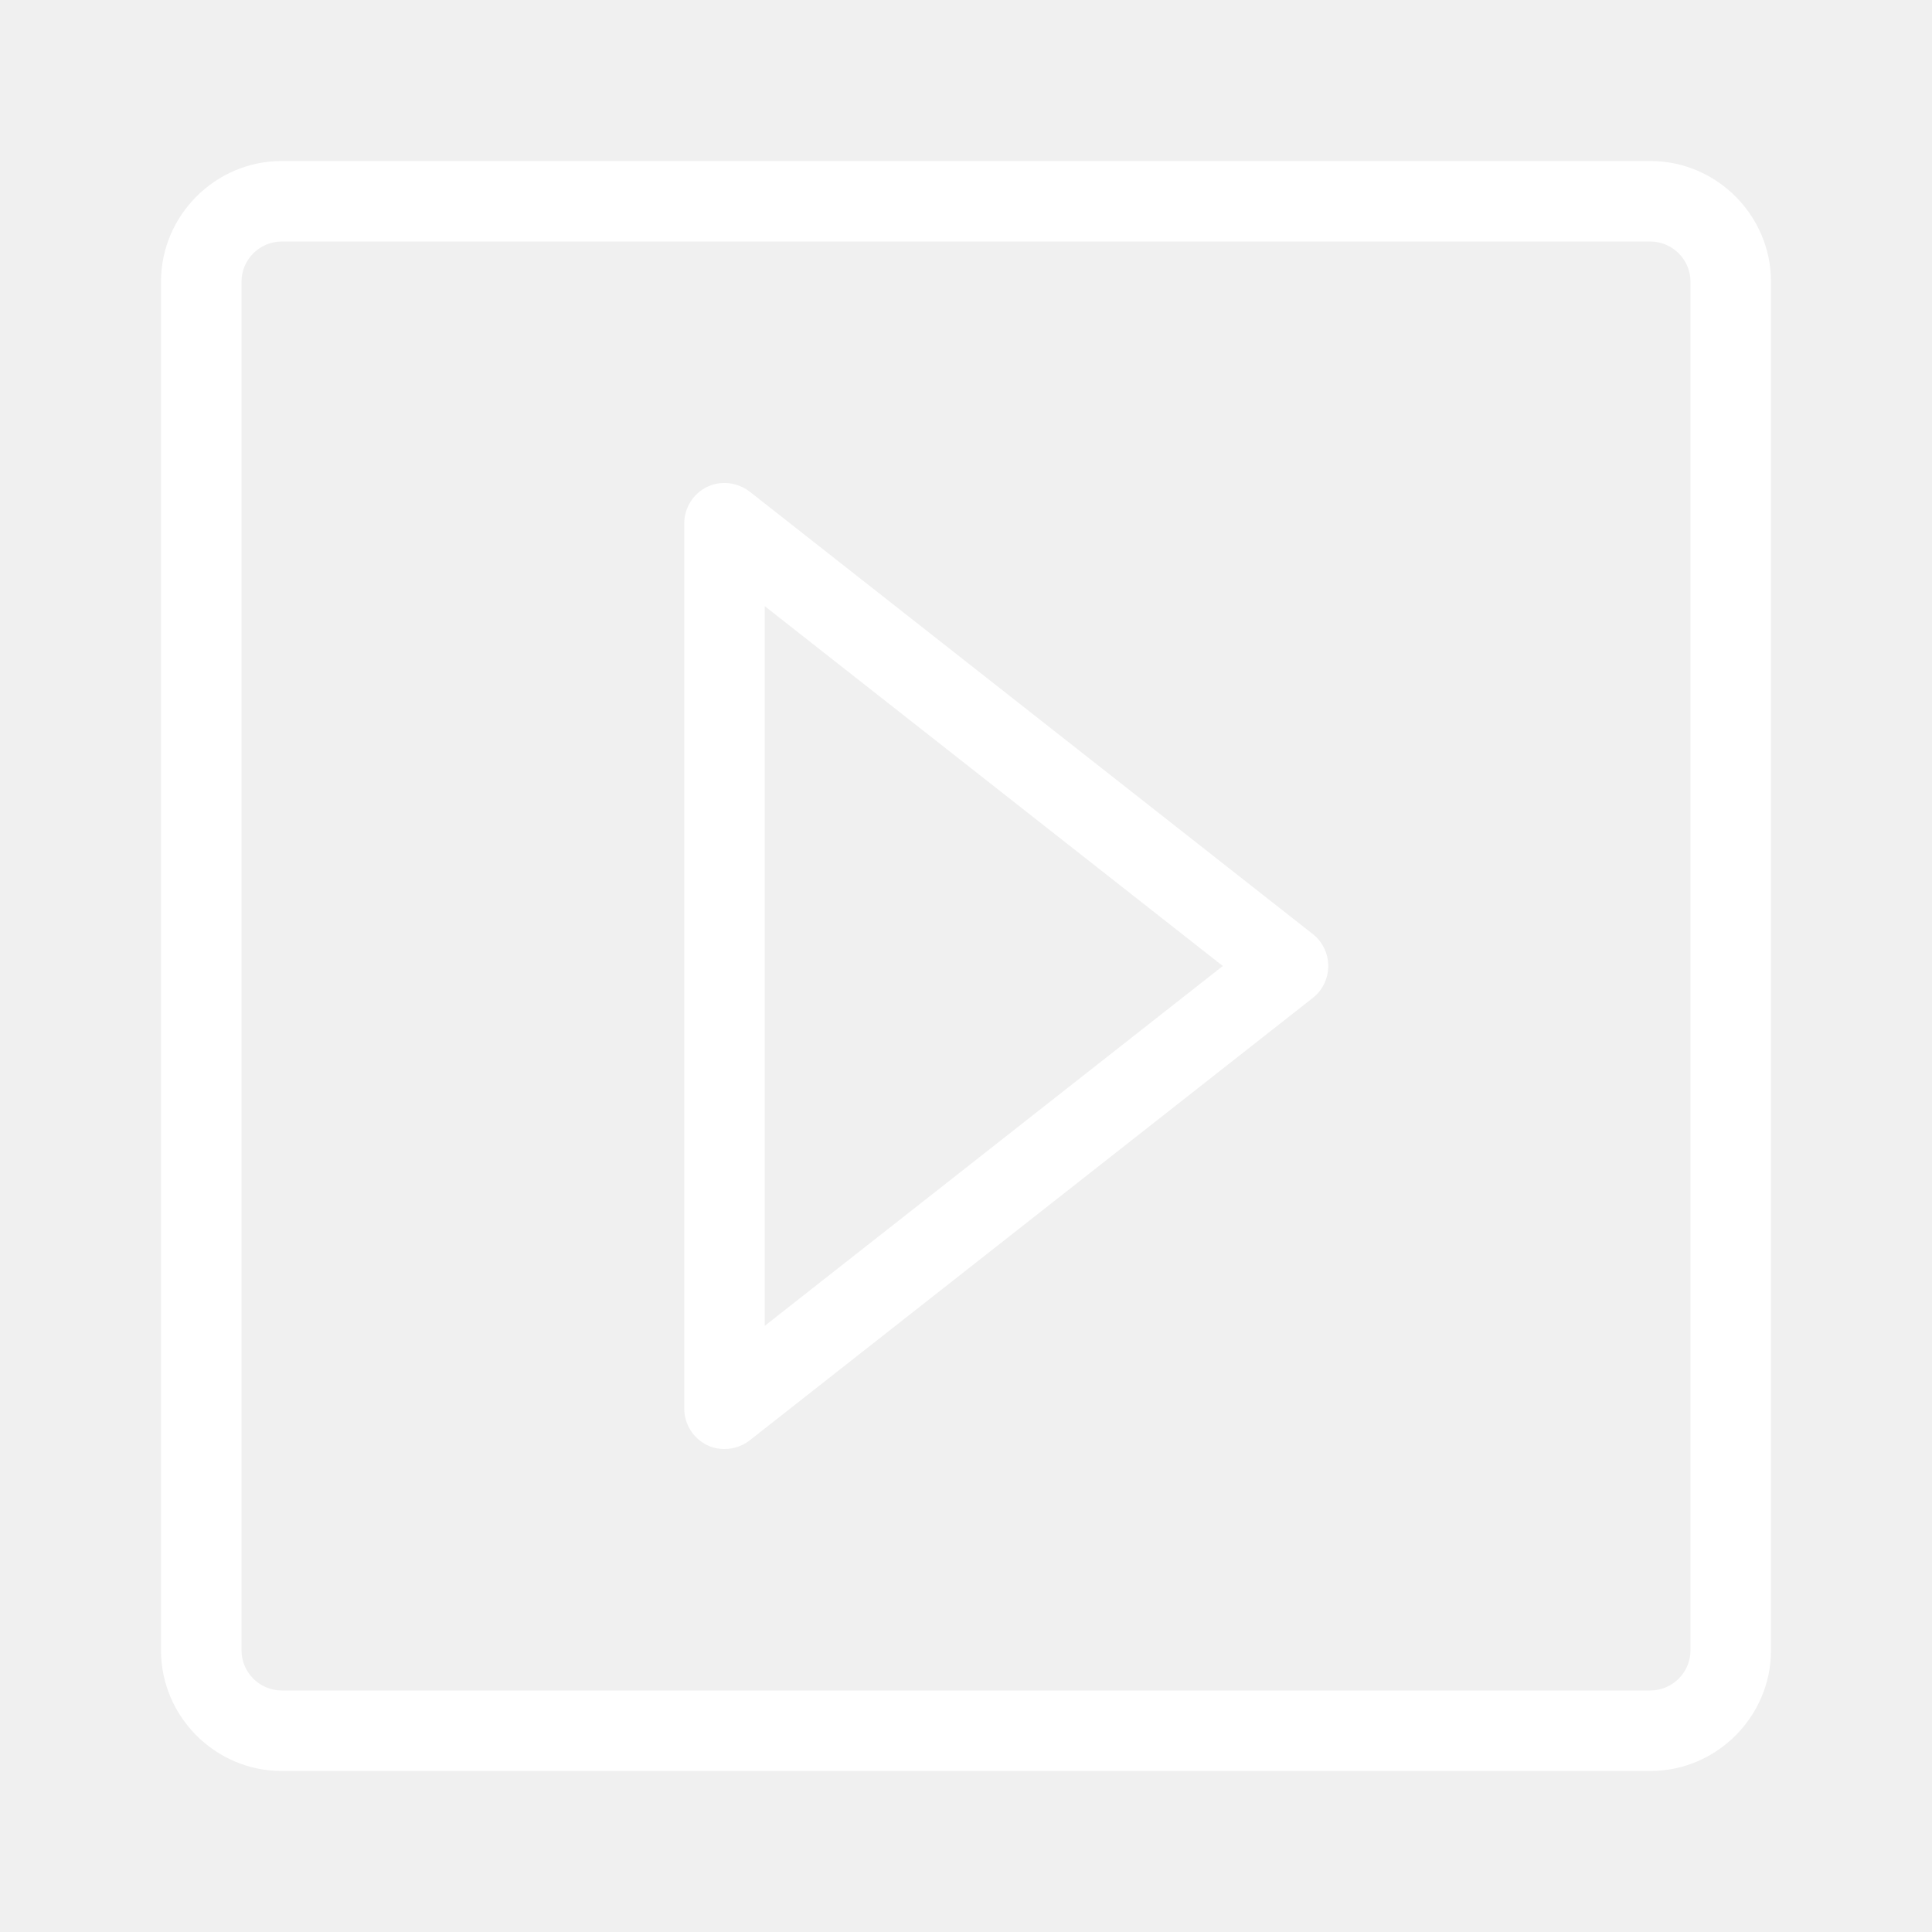
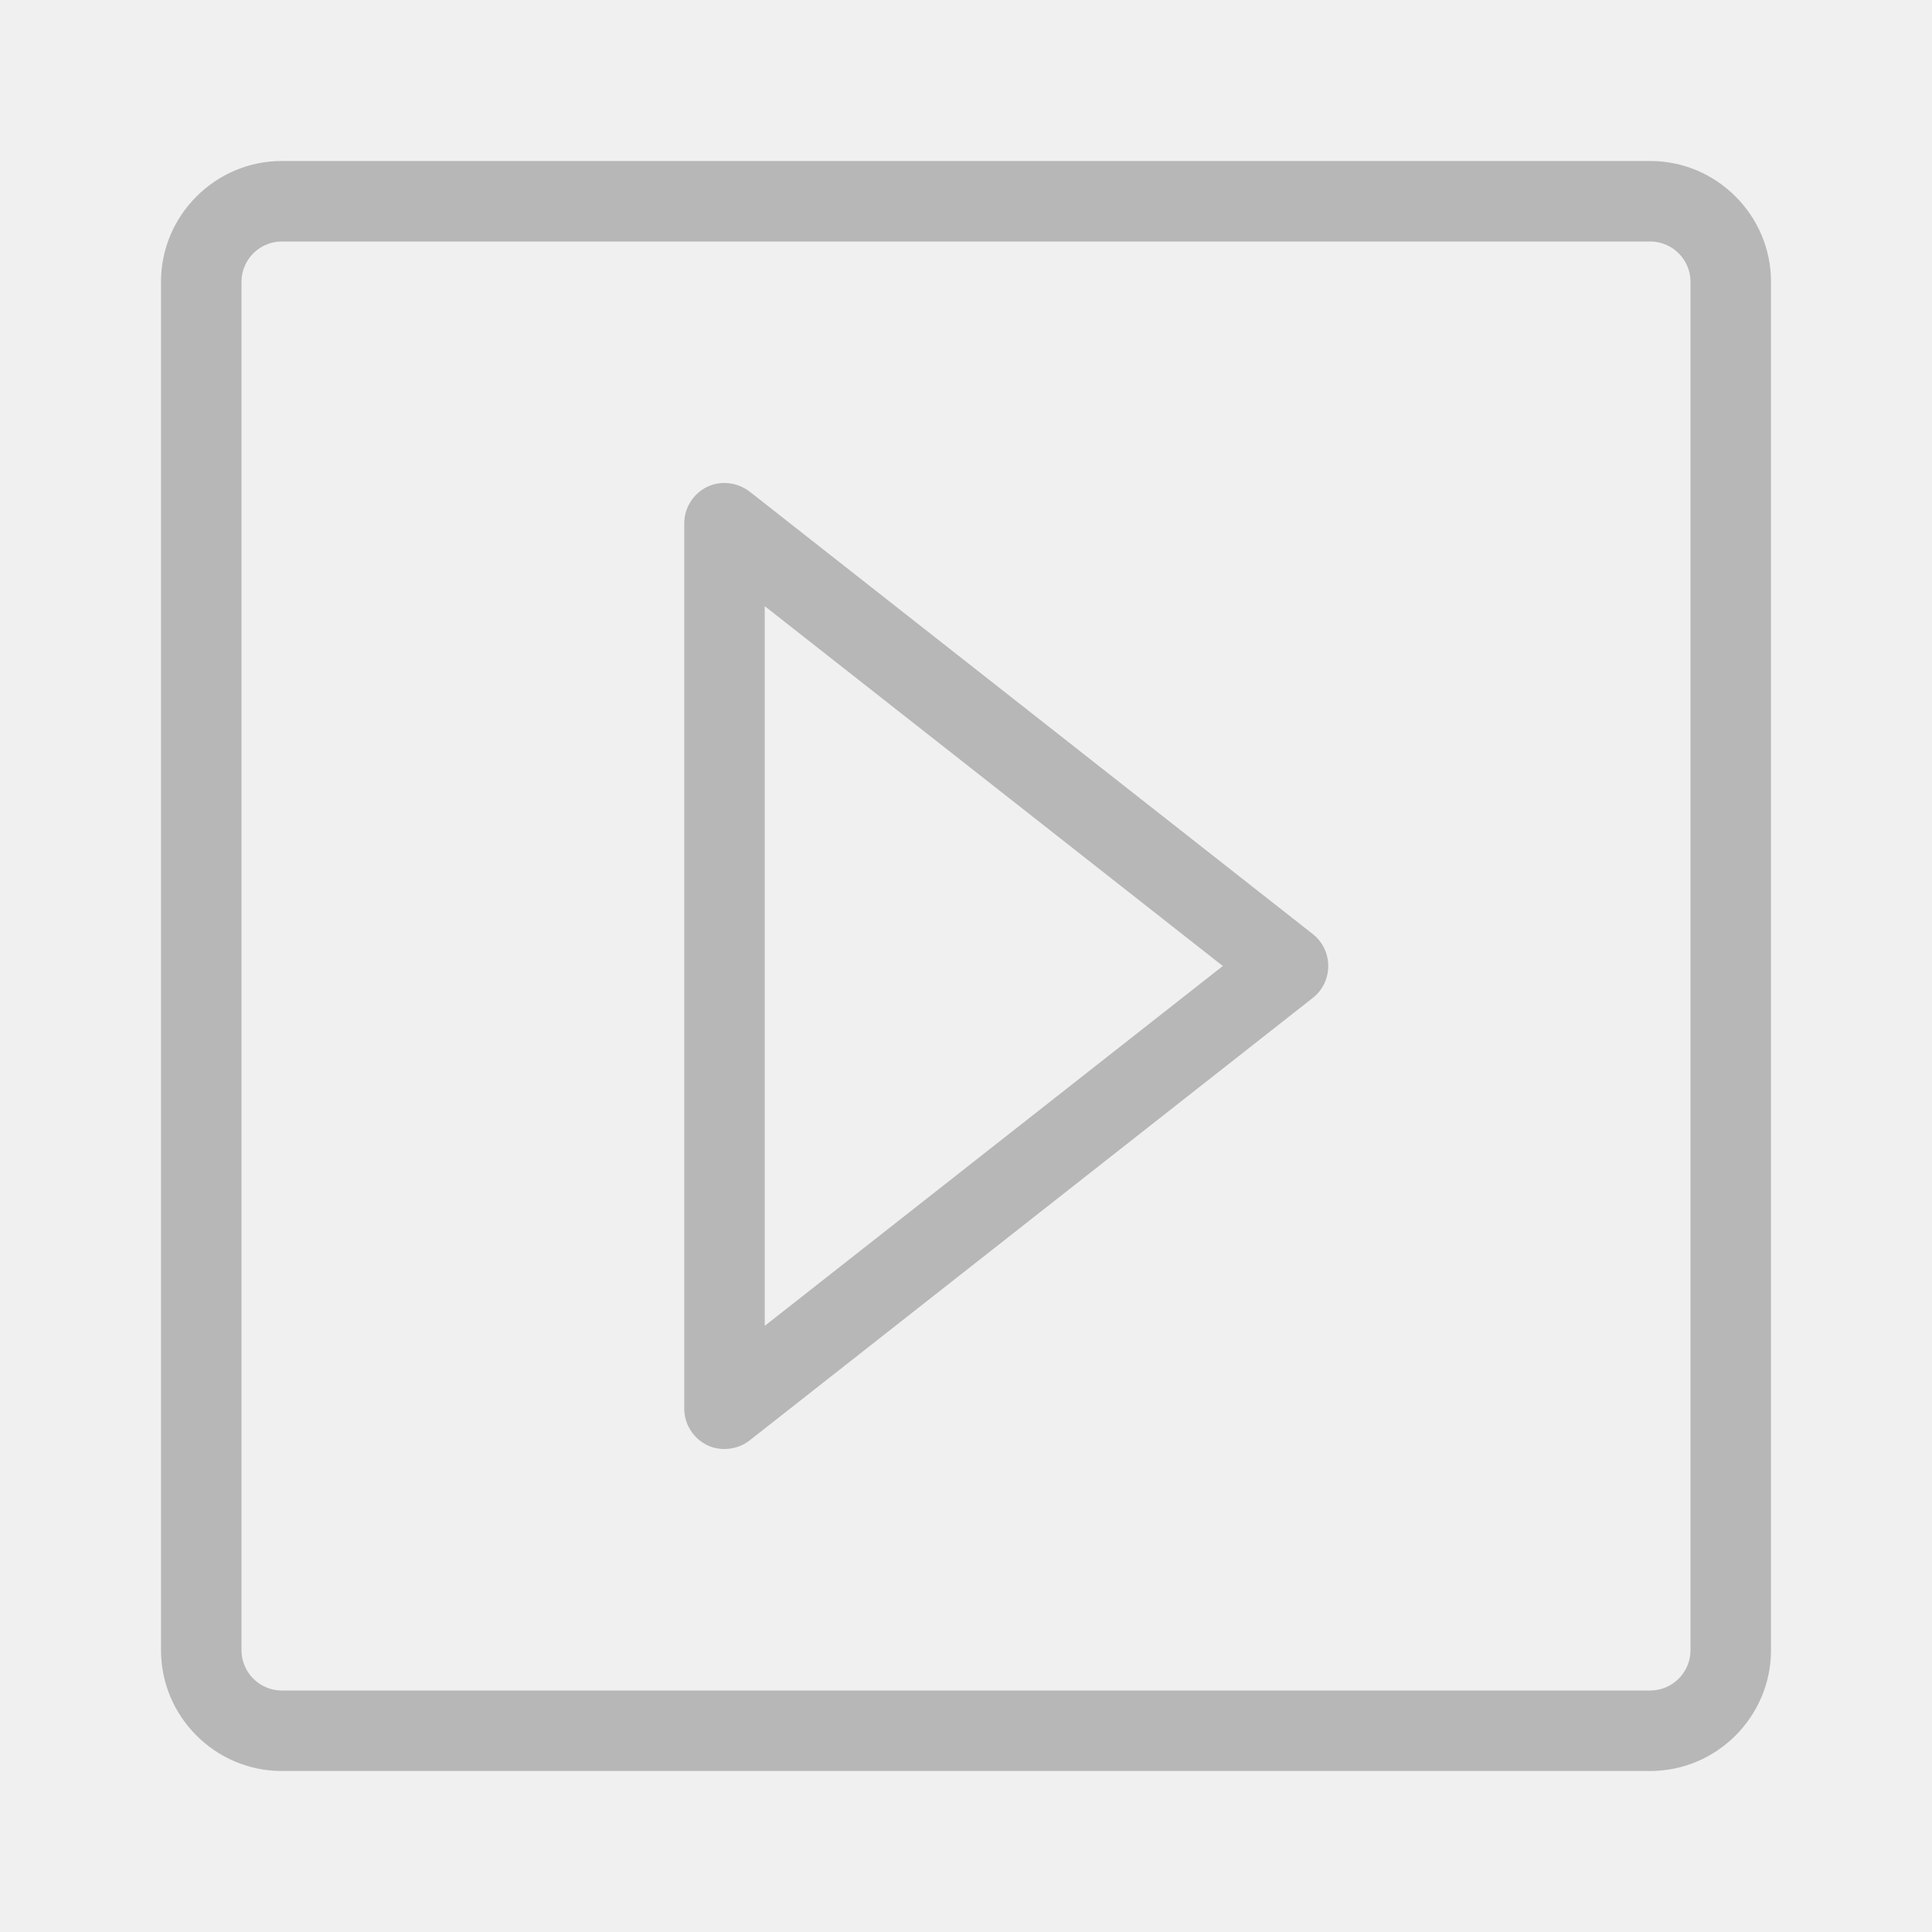
<svg xmlns="http://www.w3.org/2000/svg" version="1.1" id="_x30_9__x2014__Music" x="0px" y="0px" viewBox="0 0 48 48" style="enable-background:new 0 0 48 48;" xml:space="preserve">
  <style type="text/css">
- 	.st0{fill:#FFFFFF;}
+ 	.st0{fill:#8080807F;}
</style>
  <g id="play-button">
    <path class="st0" d="M41,44H7c-1.65,0-3-1.35-3-3V7c0-1.65,1.35-3,3-3h34c1.65,0,3,1.35,3,3v34C44,42.65,42.65,44,41,44z M7,6   C6.45,6,6,6.45,6,7v34c0,0.55,0.45,1,1,1h34c0.55,0,1-0.45,1-1V7c0-0.55-0.45-1-1-1H7z M18,36c-0.15,0-0.3-0.03-0.44-0.1   C17.22,35.73,17,35.38,17,35V13c0-0.38,0.22-0.73,0.56-0.9c0.35-0.17,0.75-0.12,1.06,0.11l14,11C32.86,23.4,33,23.69,33,24   s-0.14,0.6-0.38,0.79l-14,11C18.44,35.93,18.22,36,18,36z M19,15.06v17.88L30.38,24L19,15.06z" />
  </g>
</svg>
